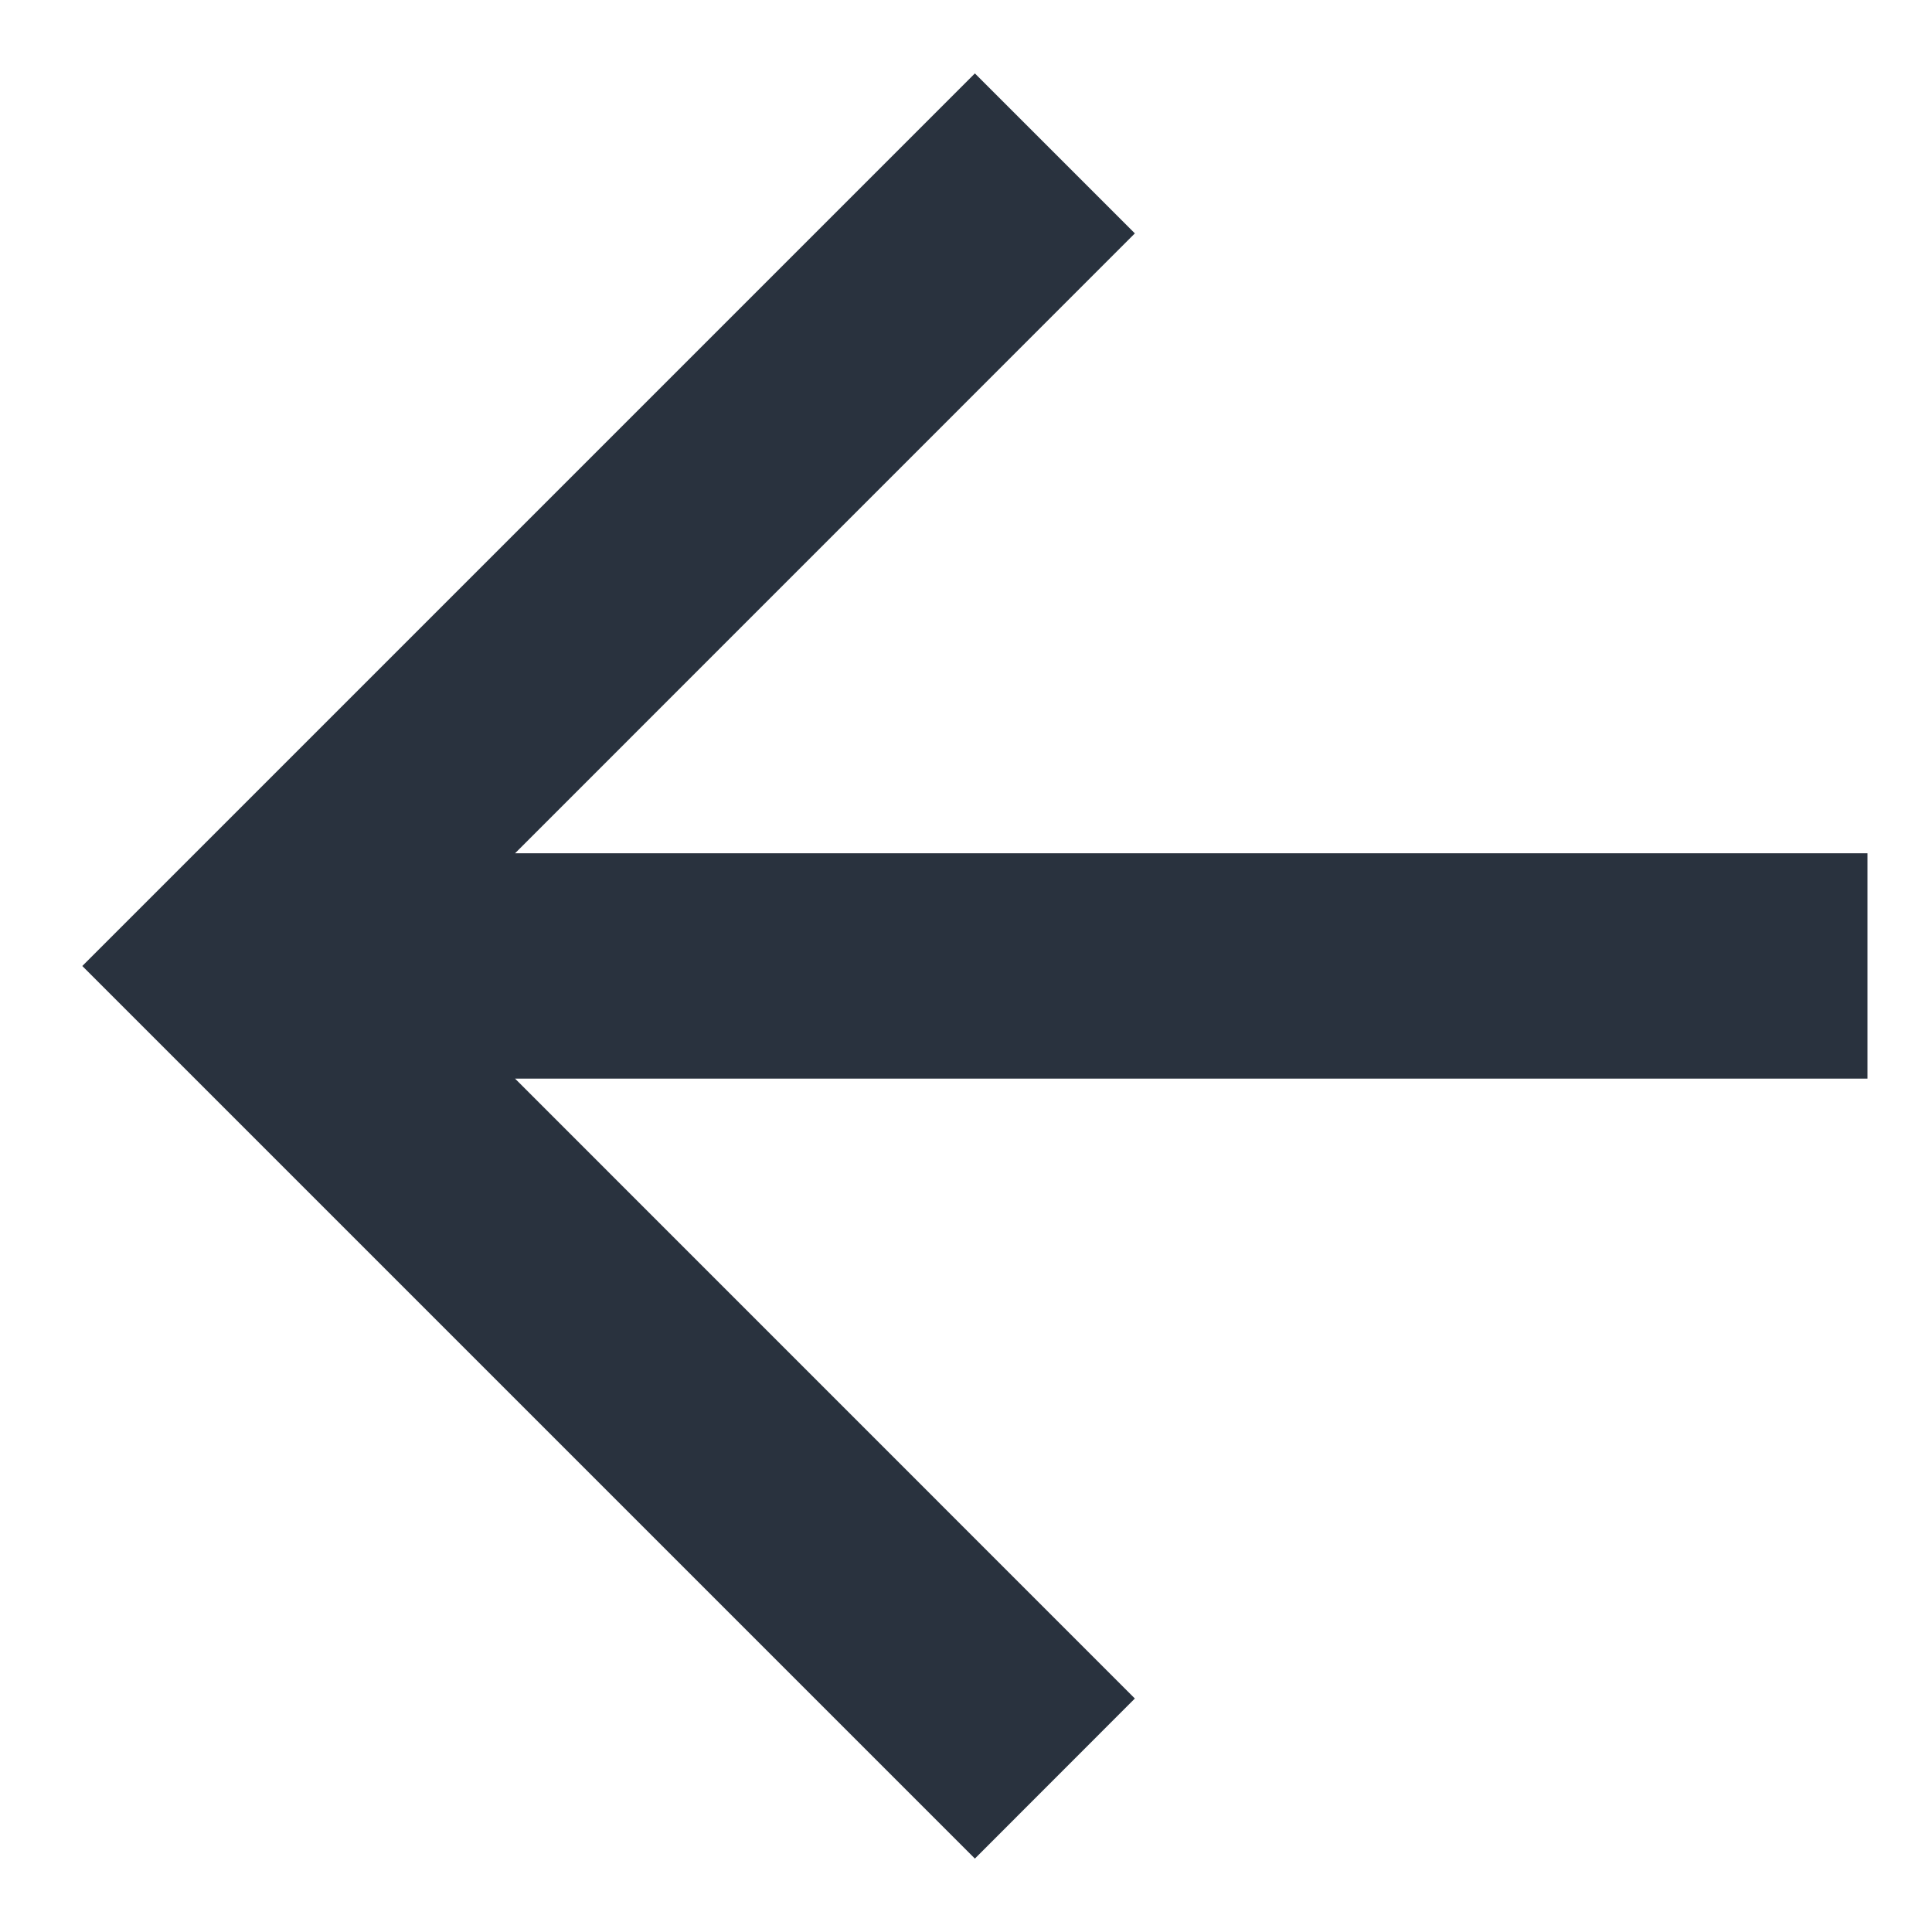
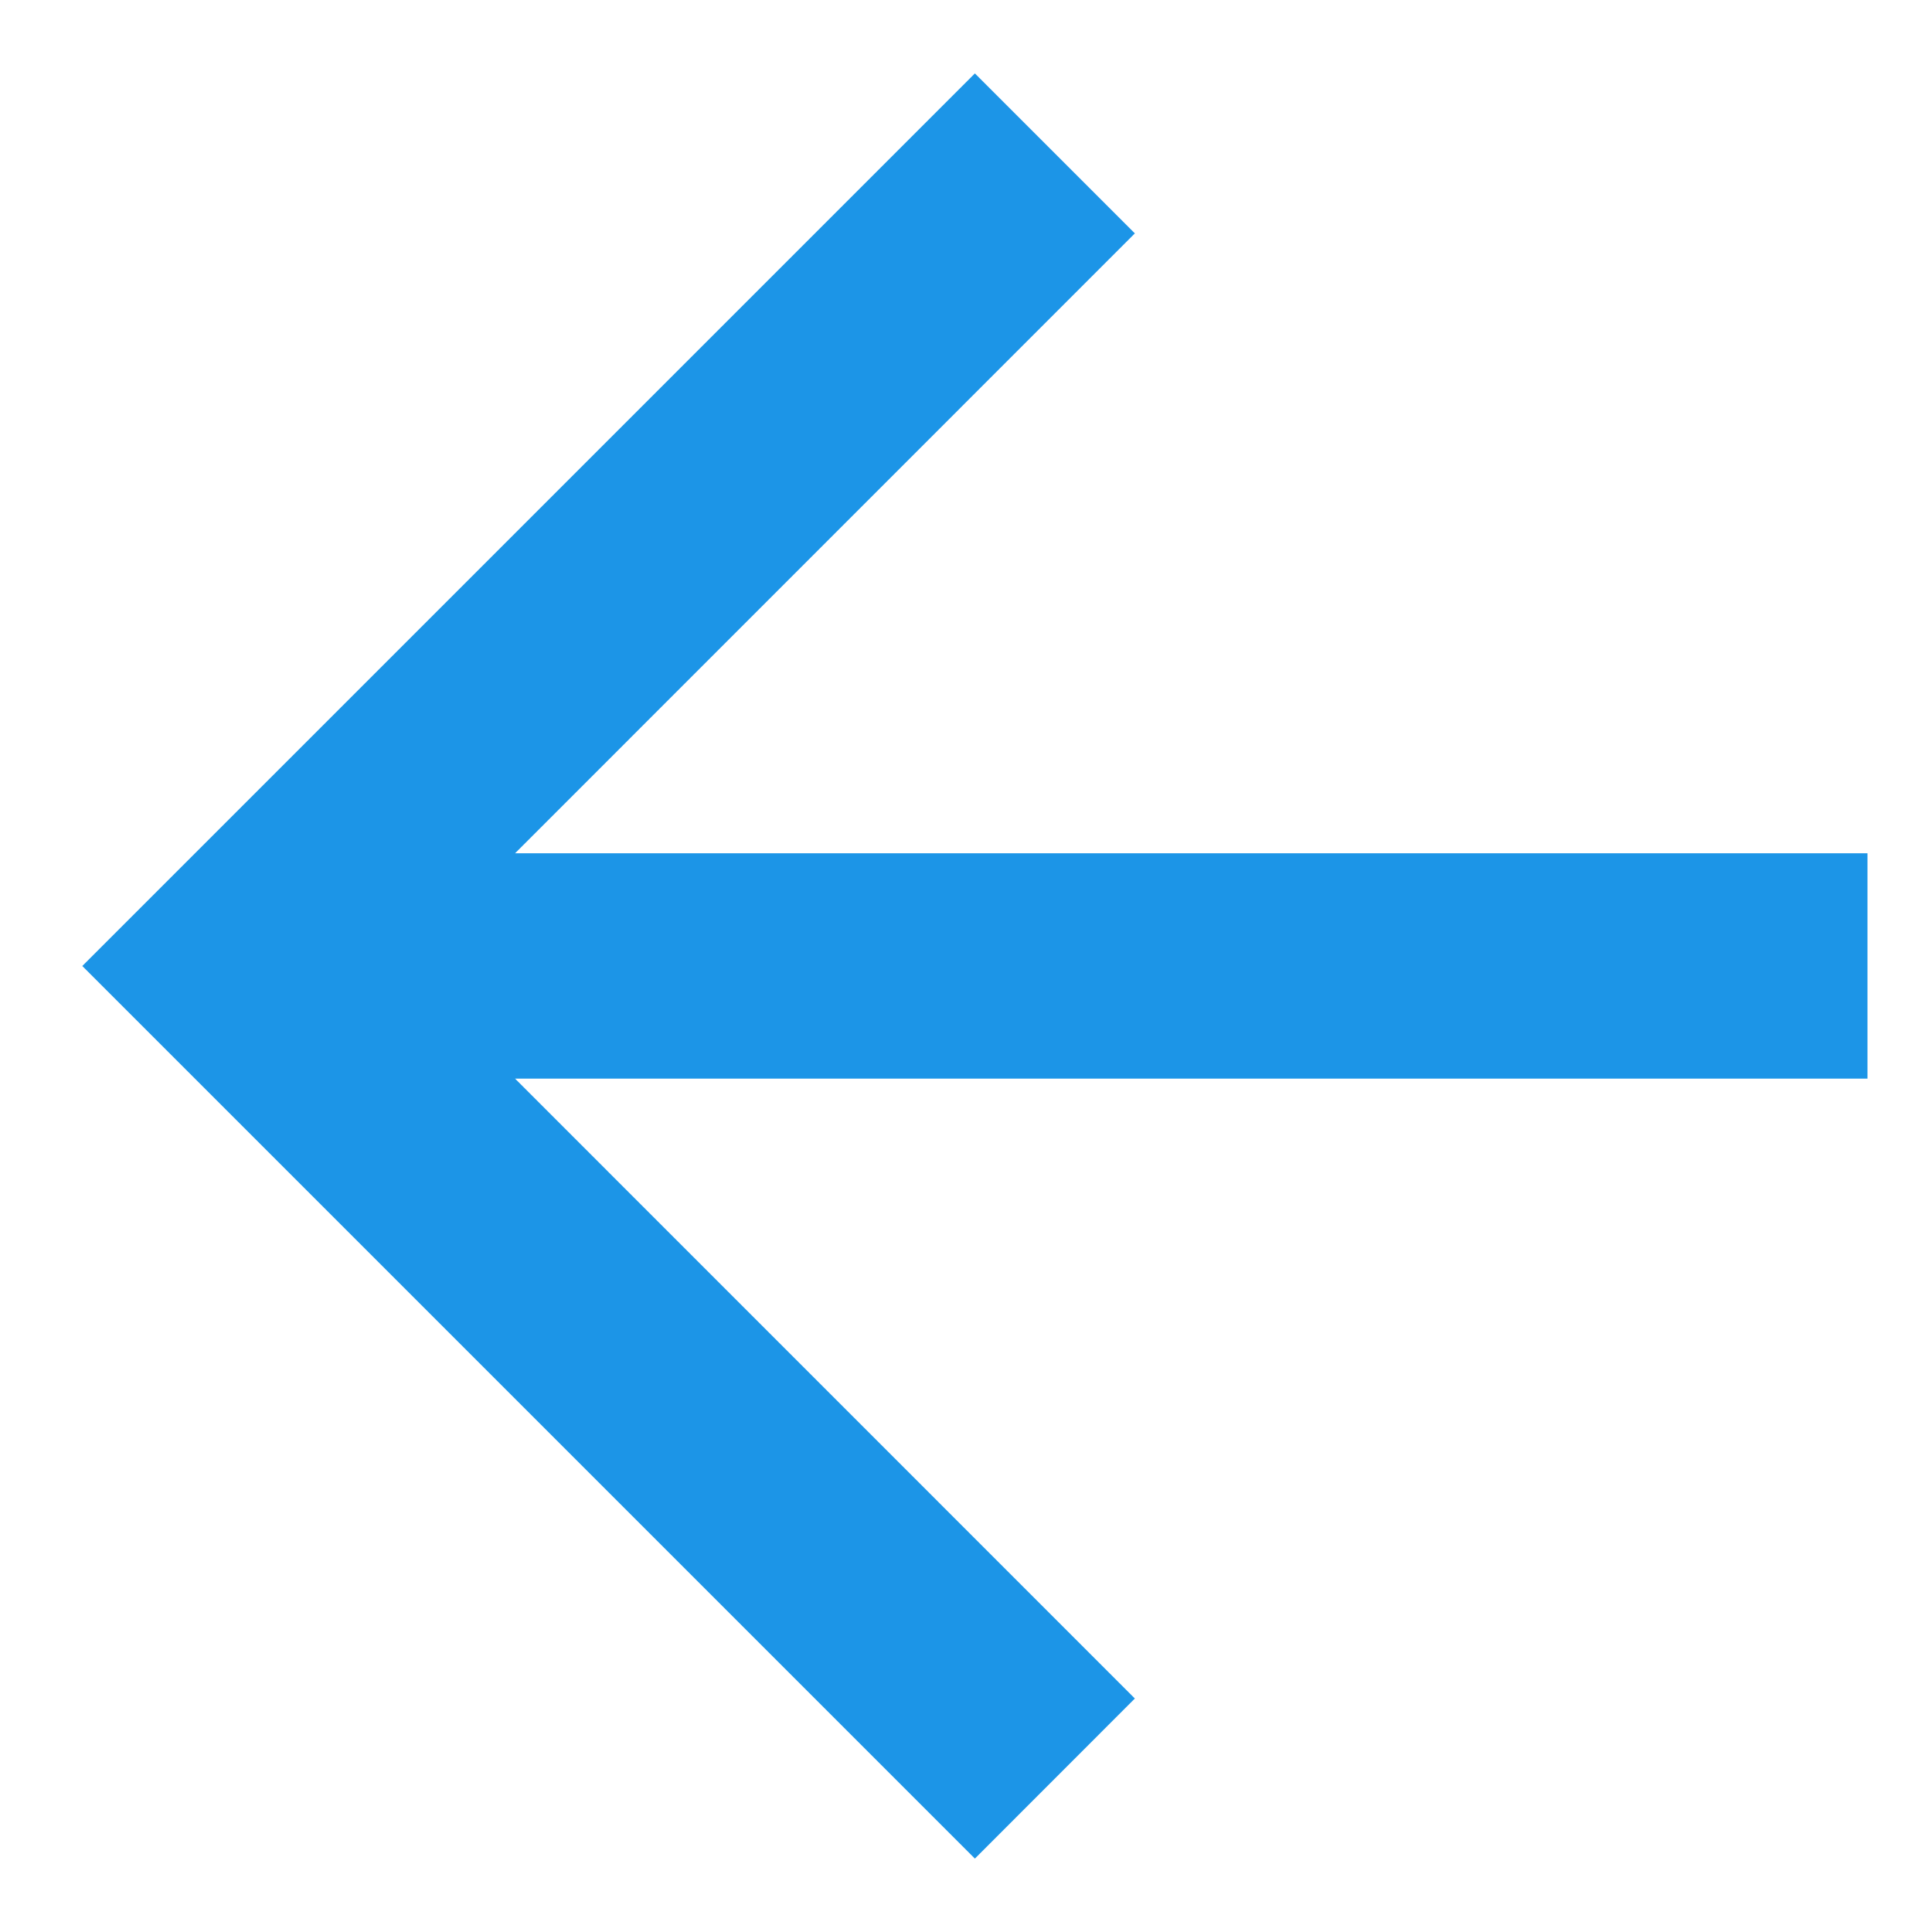
- <svg xmlns="http://www.w3.org/2000/svg" width="20" height="20" viewBox="0 0 20 20" fill="none">
-   <path d="M19.332 8.833V11.166H5.332L11.748 17.583L10.092 19.24L0.852 10L10.092 0.76L11.748 2.416L5.332 8.833H19.332Z" fill="#29323E" />
+ <svg xmlns="http://www.w3.org/2000/svg" width="20" height="20" viewBox="0 0 20 20" fill="#1c95e7">
+   <path d="M19.332 8.833V11.166H5.332L11.748 17.583L10.092 19.24L0.852 10L10.092 0.76L11.748 2.416L5.332 8.833H19.332Z" fill="#1c95e7" />
</svg>
